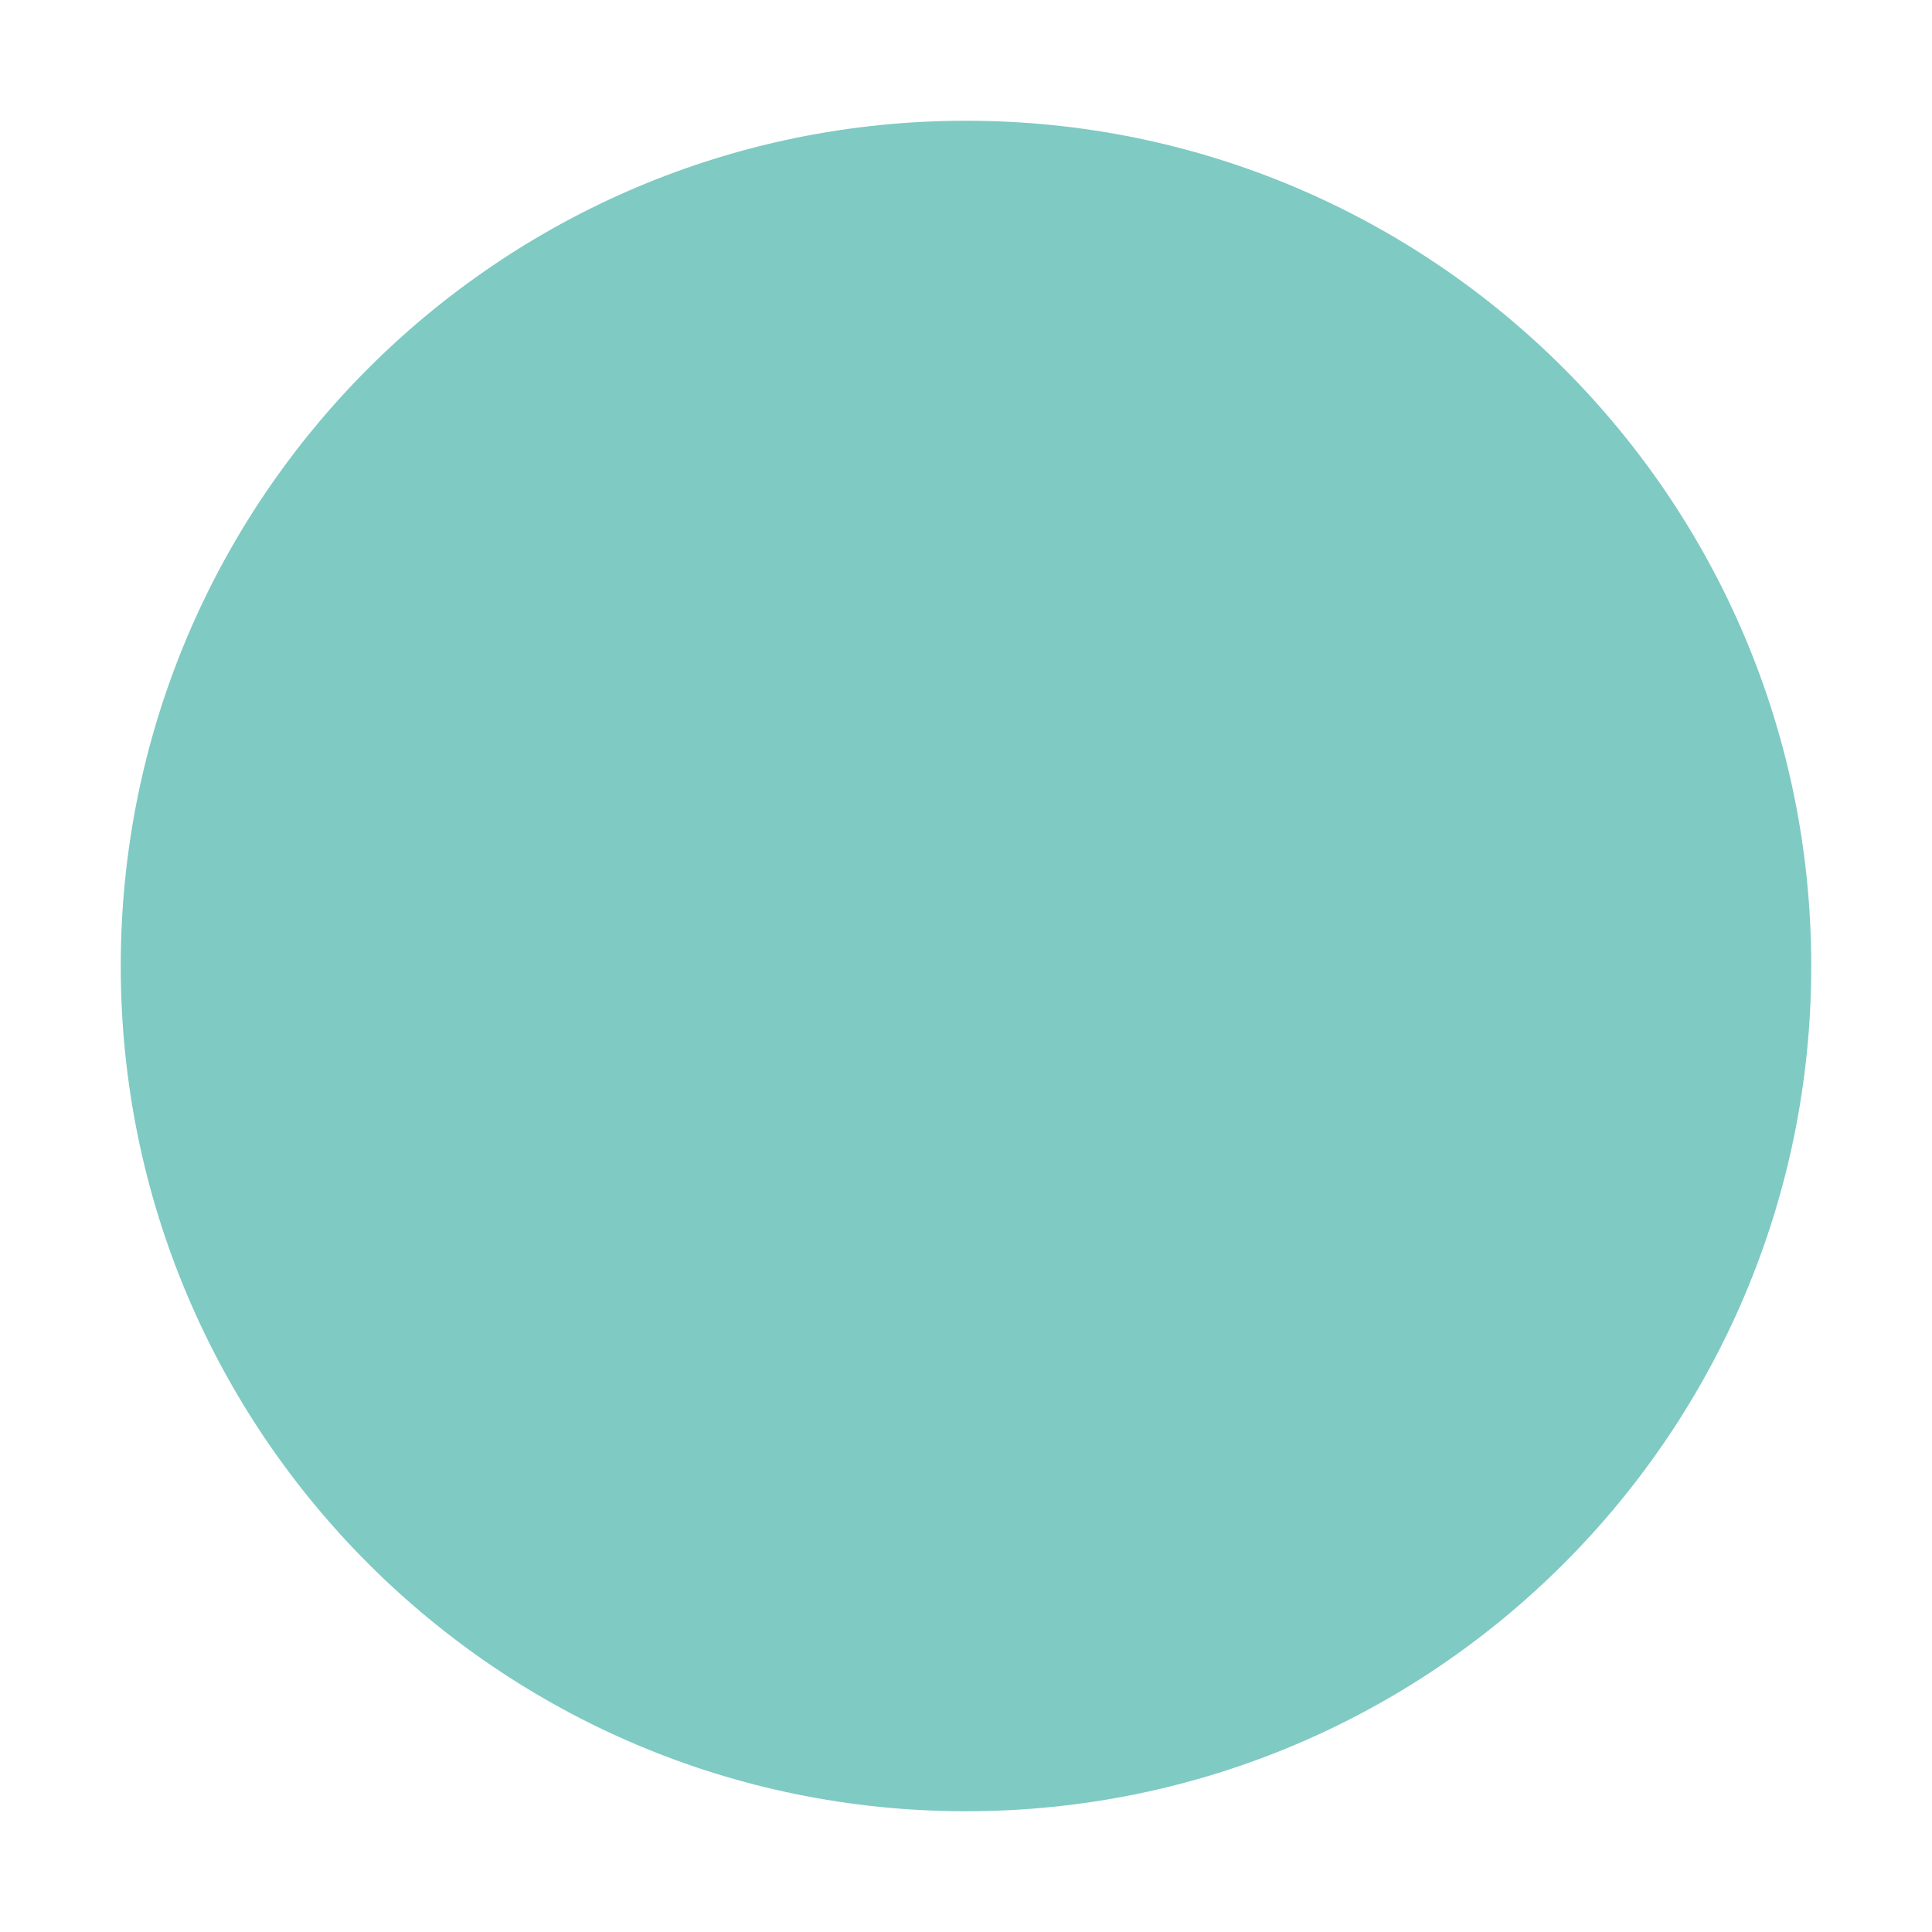
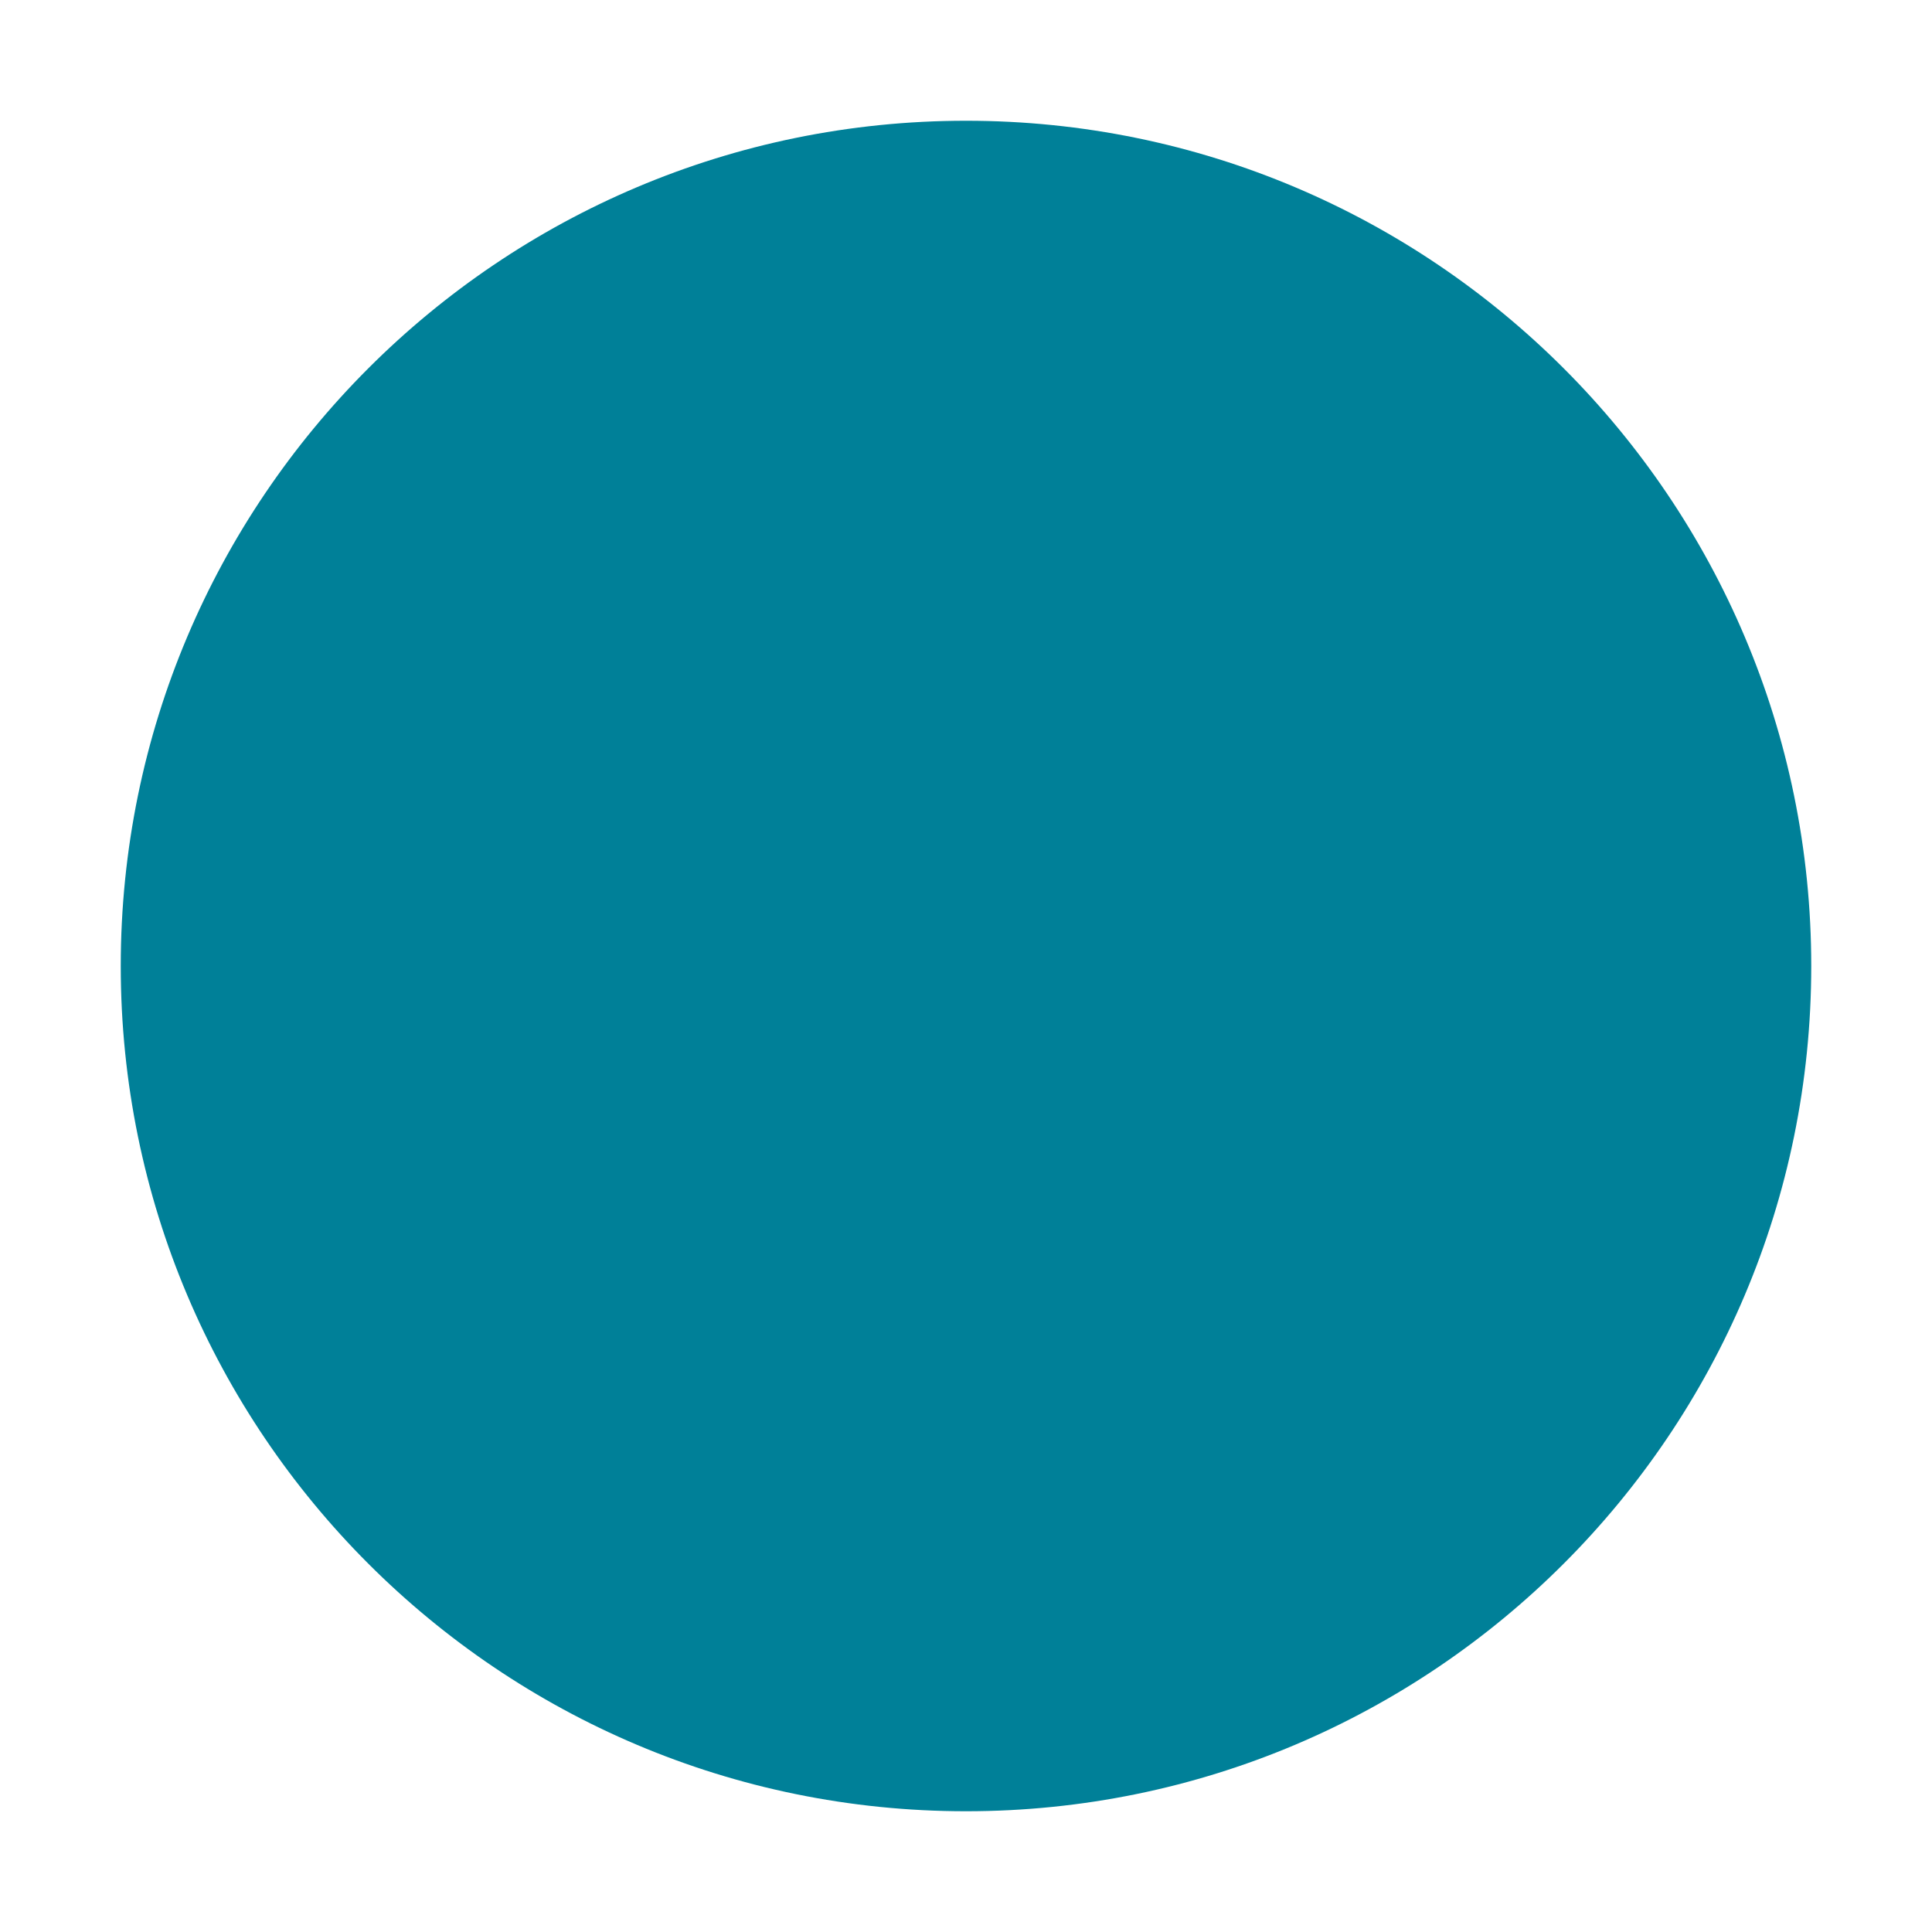
<svg xmlns="http://www.w3.org/2000/svg" version="1.1" id="Layer_1" x="0px" y="0px" width="16px" height="16px" viewBox="0 0 16 16" enable-background="new 0 0 16 16" xml:space="preserve">
-   <circle fill="#7FCAC3" cx="8" cy="8" r="7" />
+   <circle fill="#008098" cx="8" cy="8" r="7" />
</svg>
